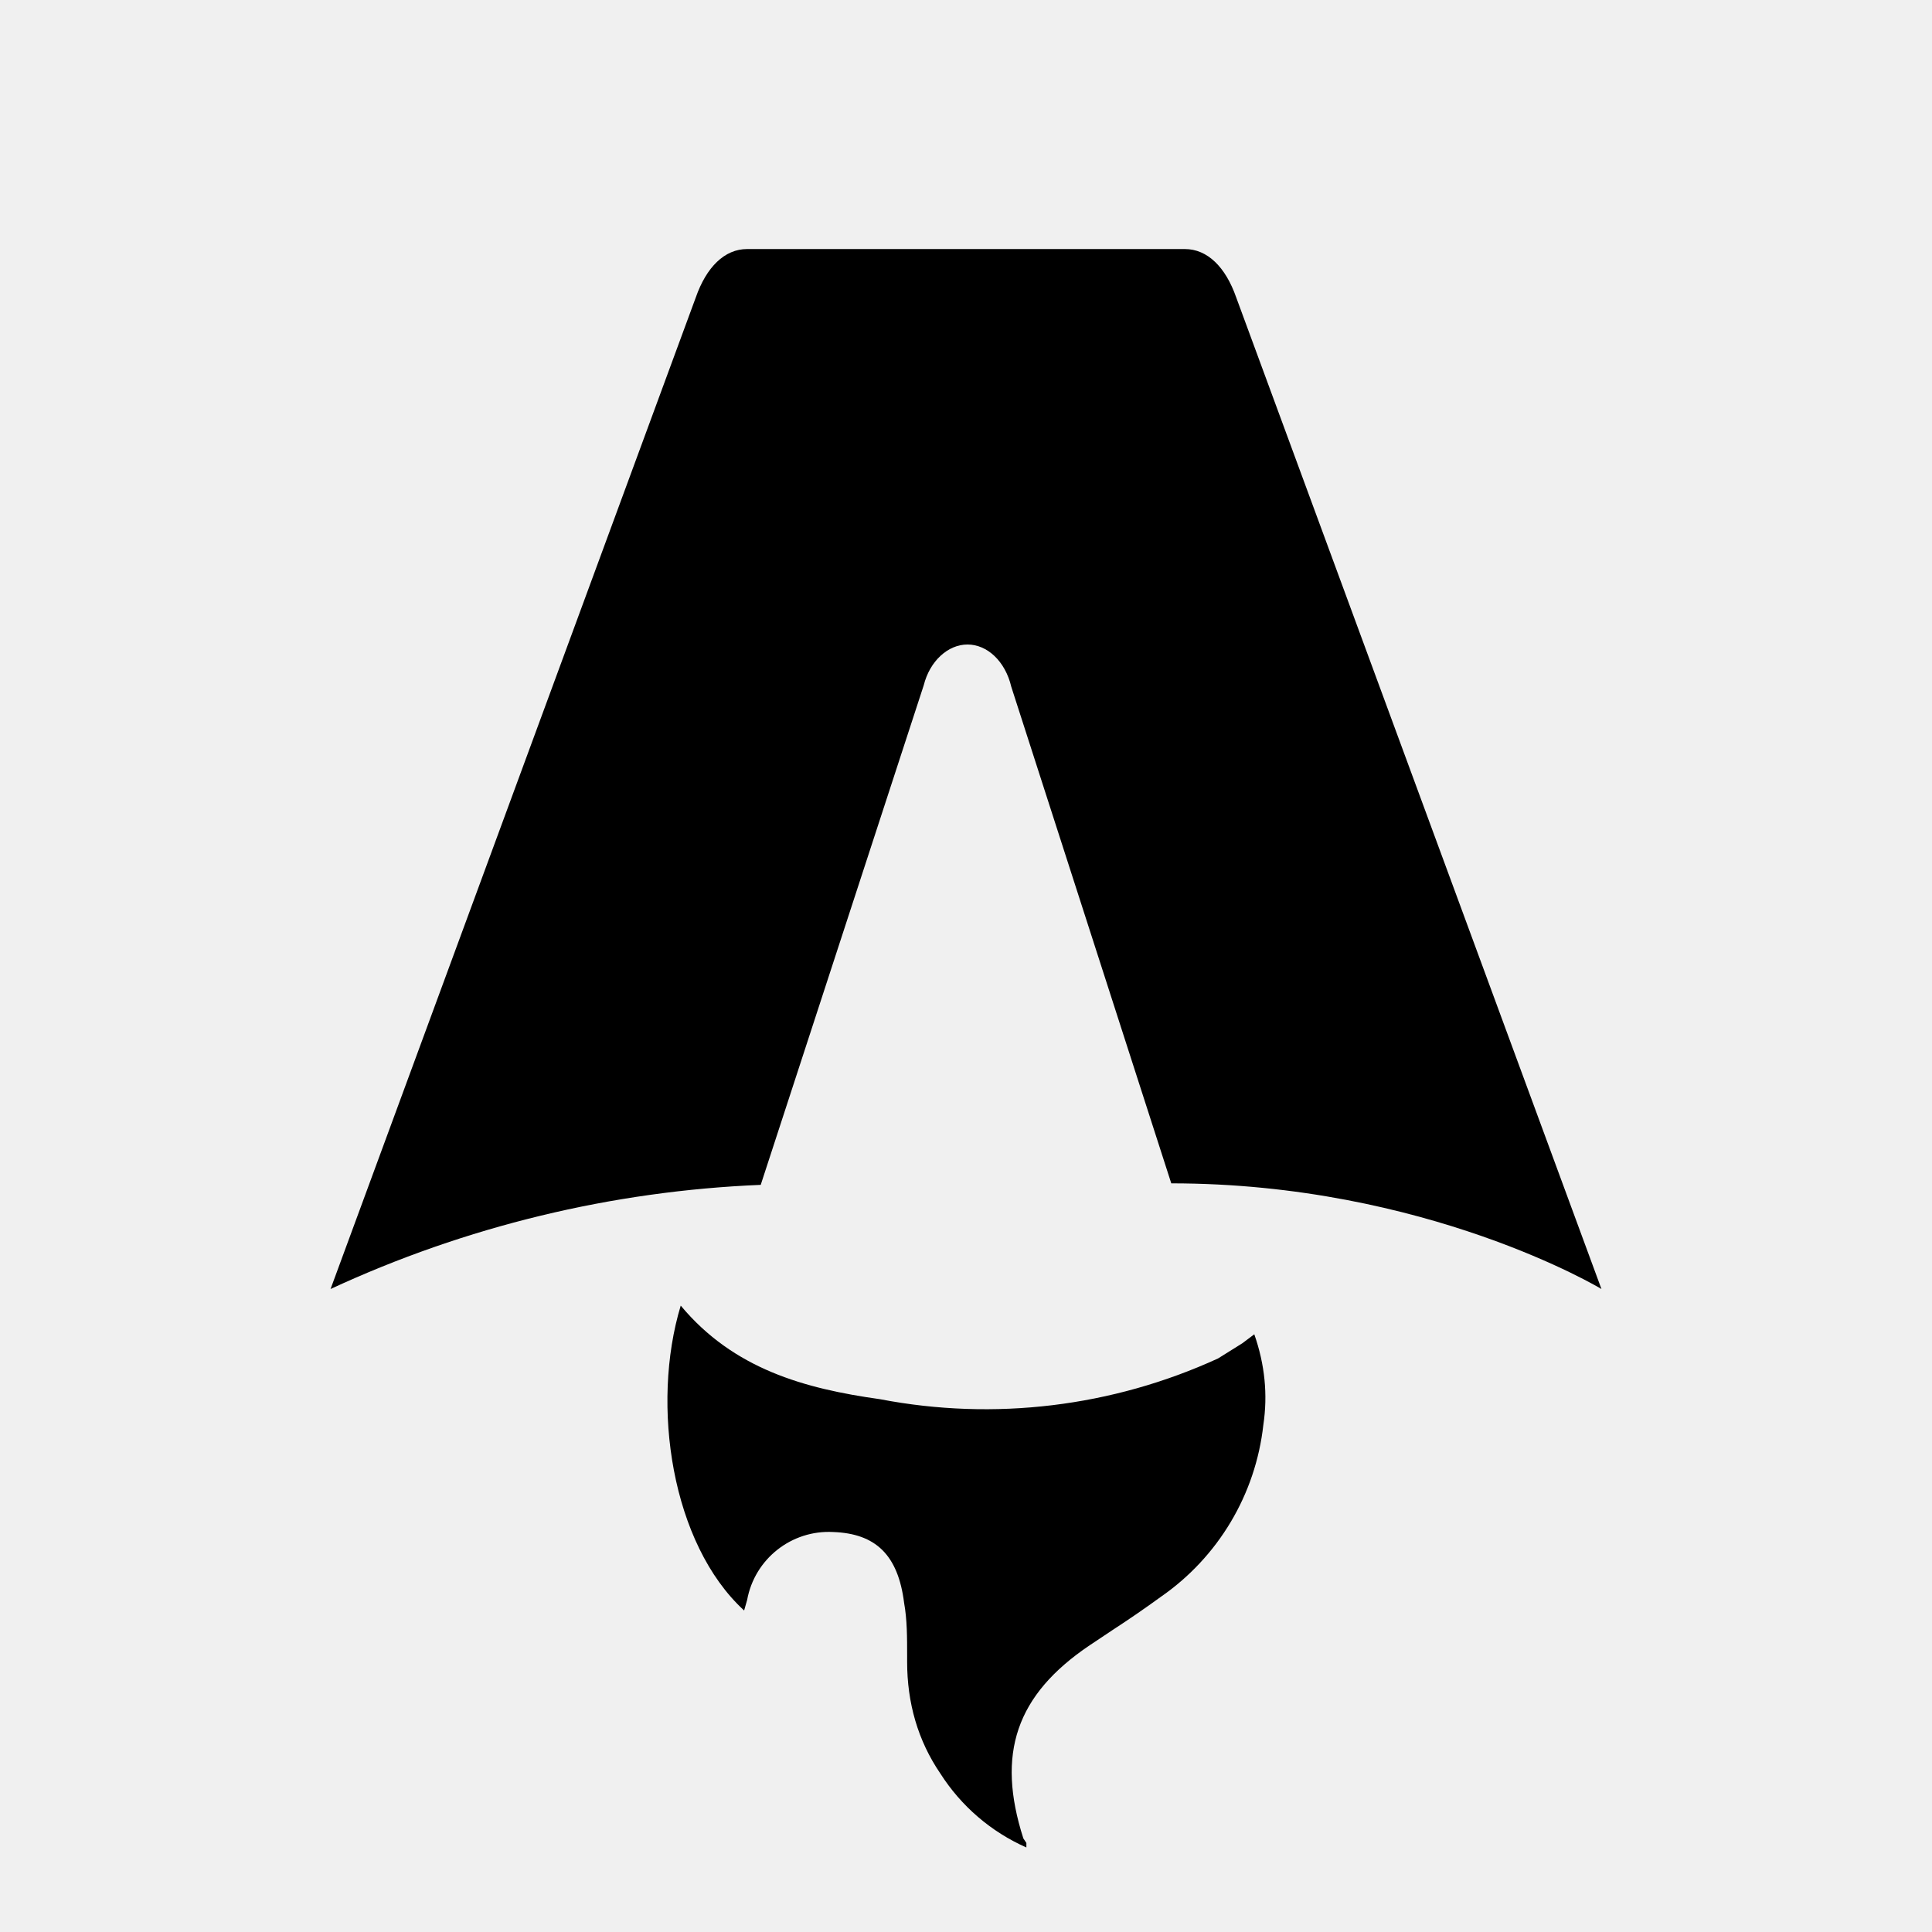
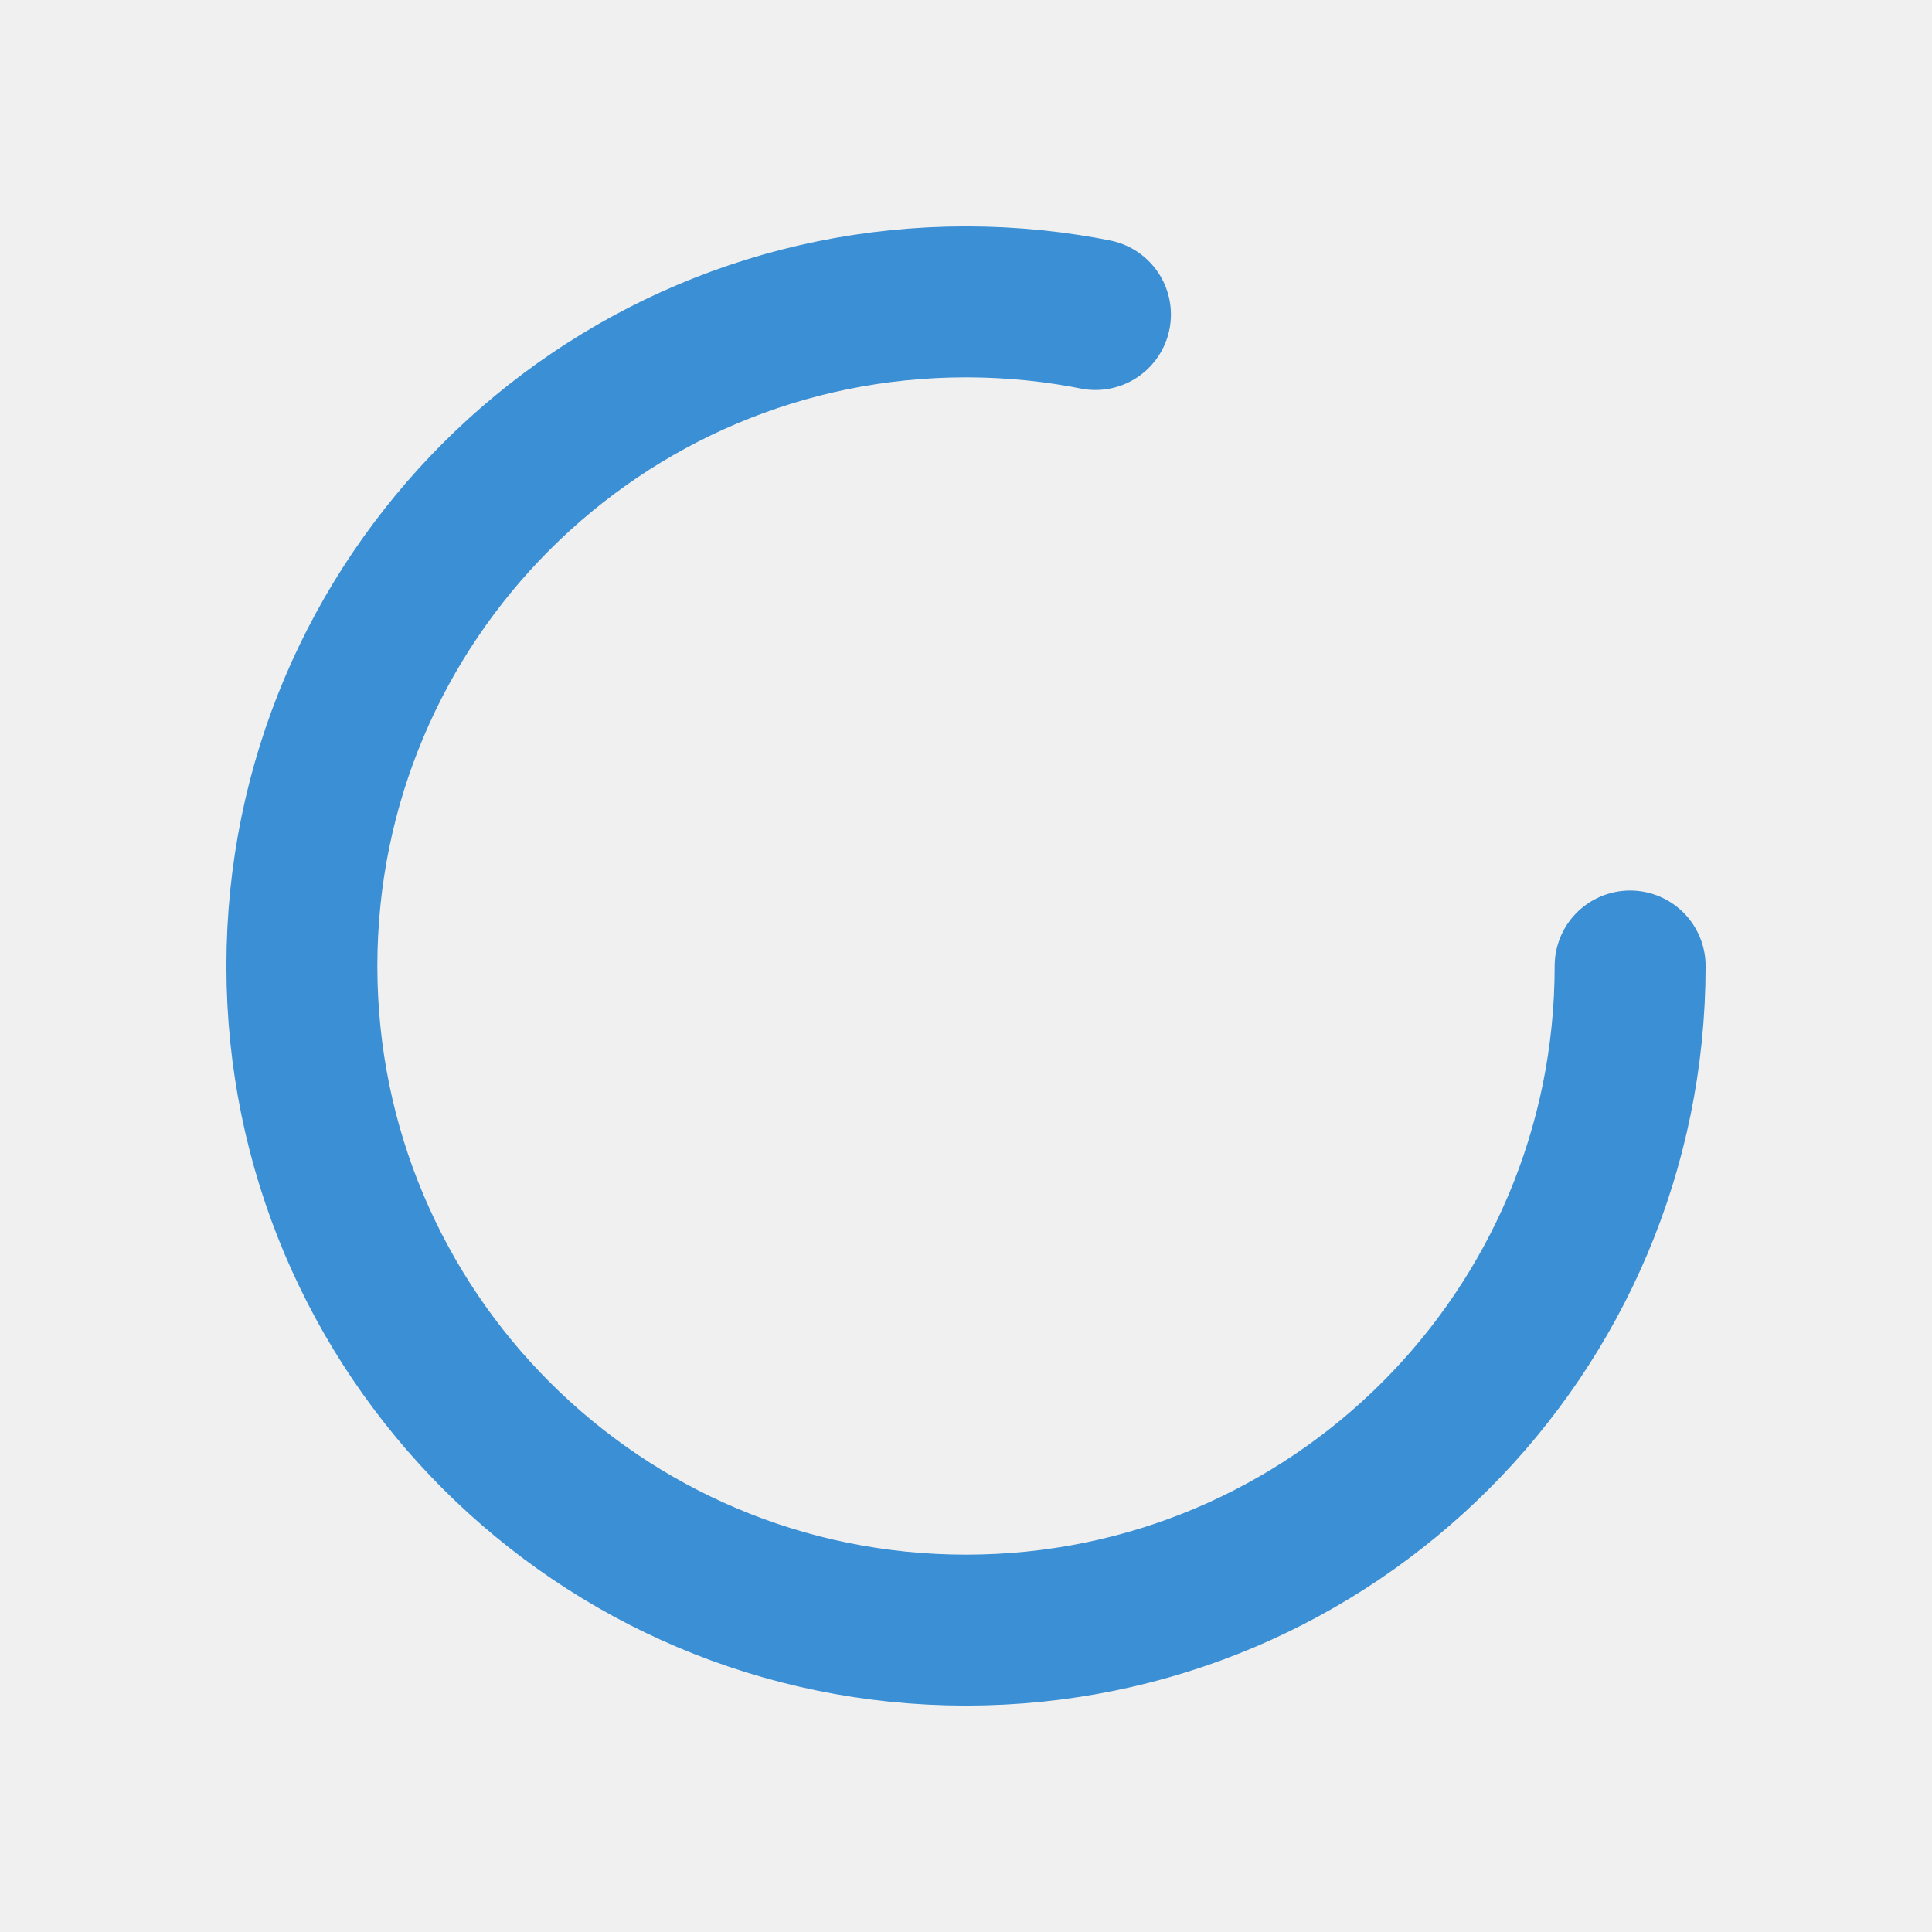
- <svg xmlns="http://www.w3.org/2000/svg" fill="none" viewBox="0 0 128 128">
-   <path d="M50.4 78.5a75.1 75.1 0 0 0-28.5 6.9l24.2-65.7c.7-2 1.9-3.2 3.4-3.2h29c1.5 0 2.7 1.2 3.4 3.2l24.2 65.7s-11.6-7-28.5-7L67 45.5c-.4-1.7-1.6-2.8-2.9-2.8-1.3 0-2.5 1.1-2.9 2.7L50.4 78.5Zm-1.1 28.2Zm-4.2-20.2c-2 6.6-.6 15.8 4.2 20.2a17.5 17.5 0 0 1 .2-.7 5.5 5.5 0 0 1 5.7-4.5c2.8.1 4.3 1.5 4.7 4.7.2 1.1.2 2.3.2 3.5v.4c0 2.7.7 5.2 2.2 7.4a13 13 0 0 0 5.7 4.9v-.3l-.2-.3c-1.8-5.6-.5-9.5 4.4-12.8l1.5-1a73 73 0 0 0 3.2-2.2 16 16 0 0 0 6.8-11.4c.3-2 .1-4-.6-6l-.8.6-1.6 1a37 37 0 0 1-22.4 2.7c-5-.7-9.7-2-13.2-6.2Z" />
-   <style>
-         path { fill: #000; }
-         @media (prefers-color-scheme: dark) {
-             path { fill: #FFF; }
-         }
-     </style>
+ <svg xmlns="http://www.w3.org/2000/svg" viewBox="0 0 32 32" fill="none">
+   <circle cx="16" cy="16" r="11" stroke="#3b8fd4" stroke-width="2.5" stroke-linecap="round" stroke-dasharray="62" stroke-dashoffset="8" />
</svg>
